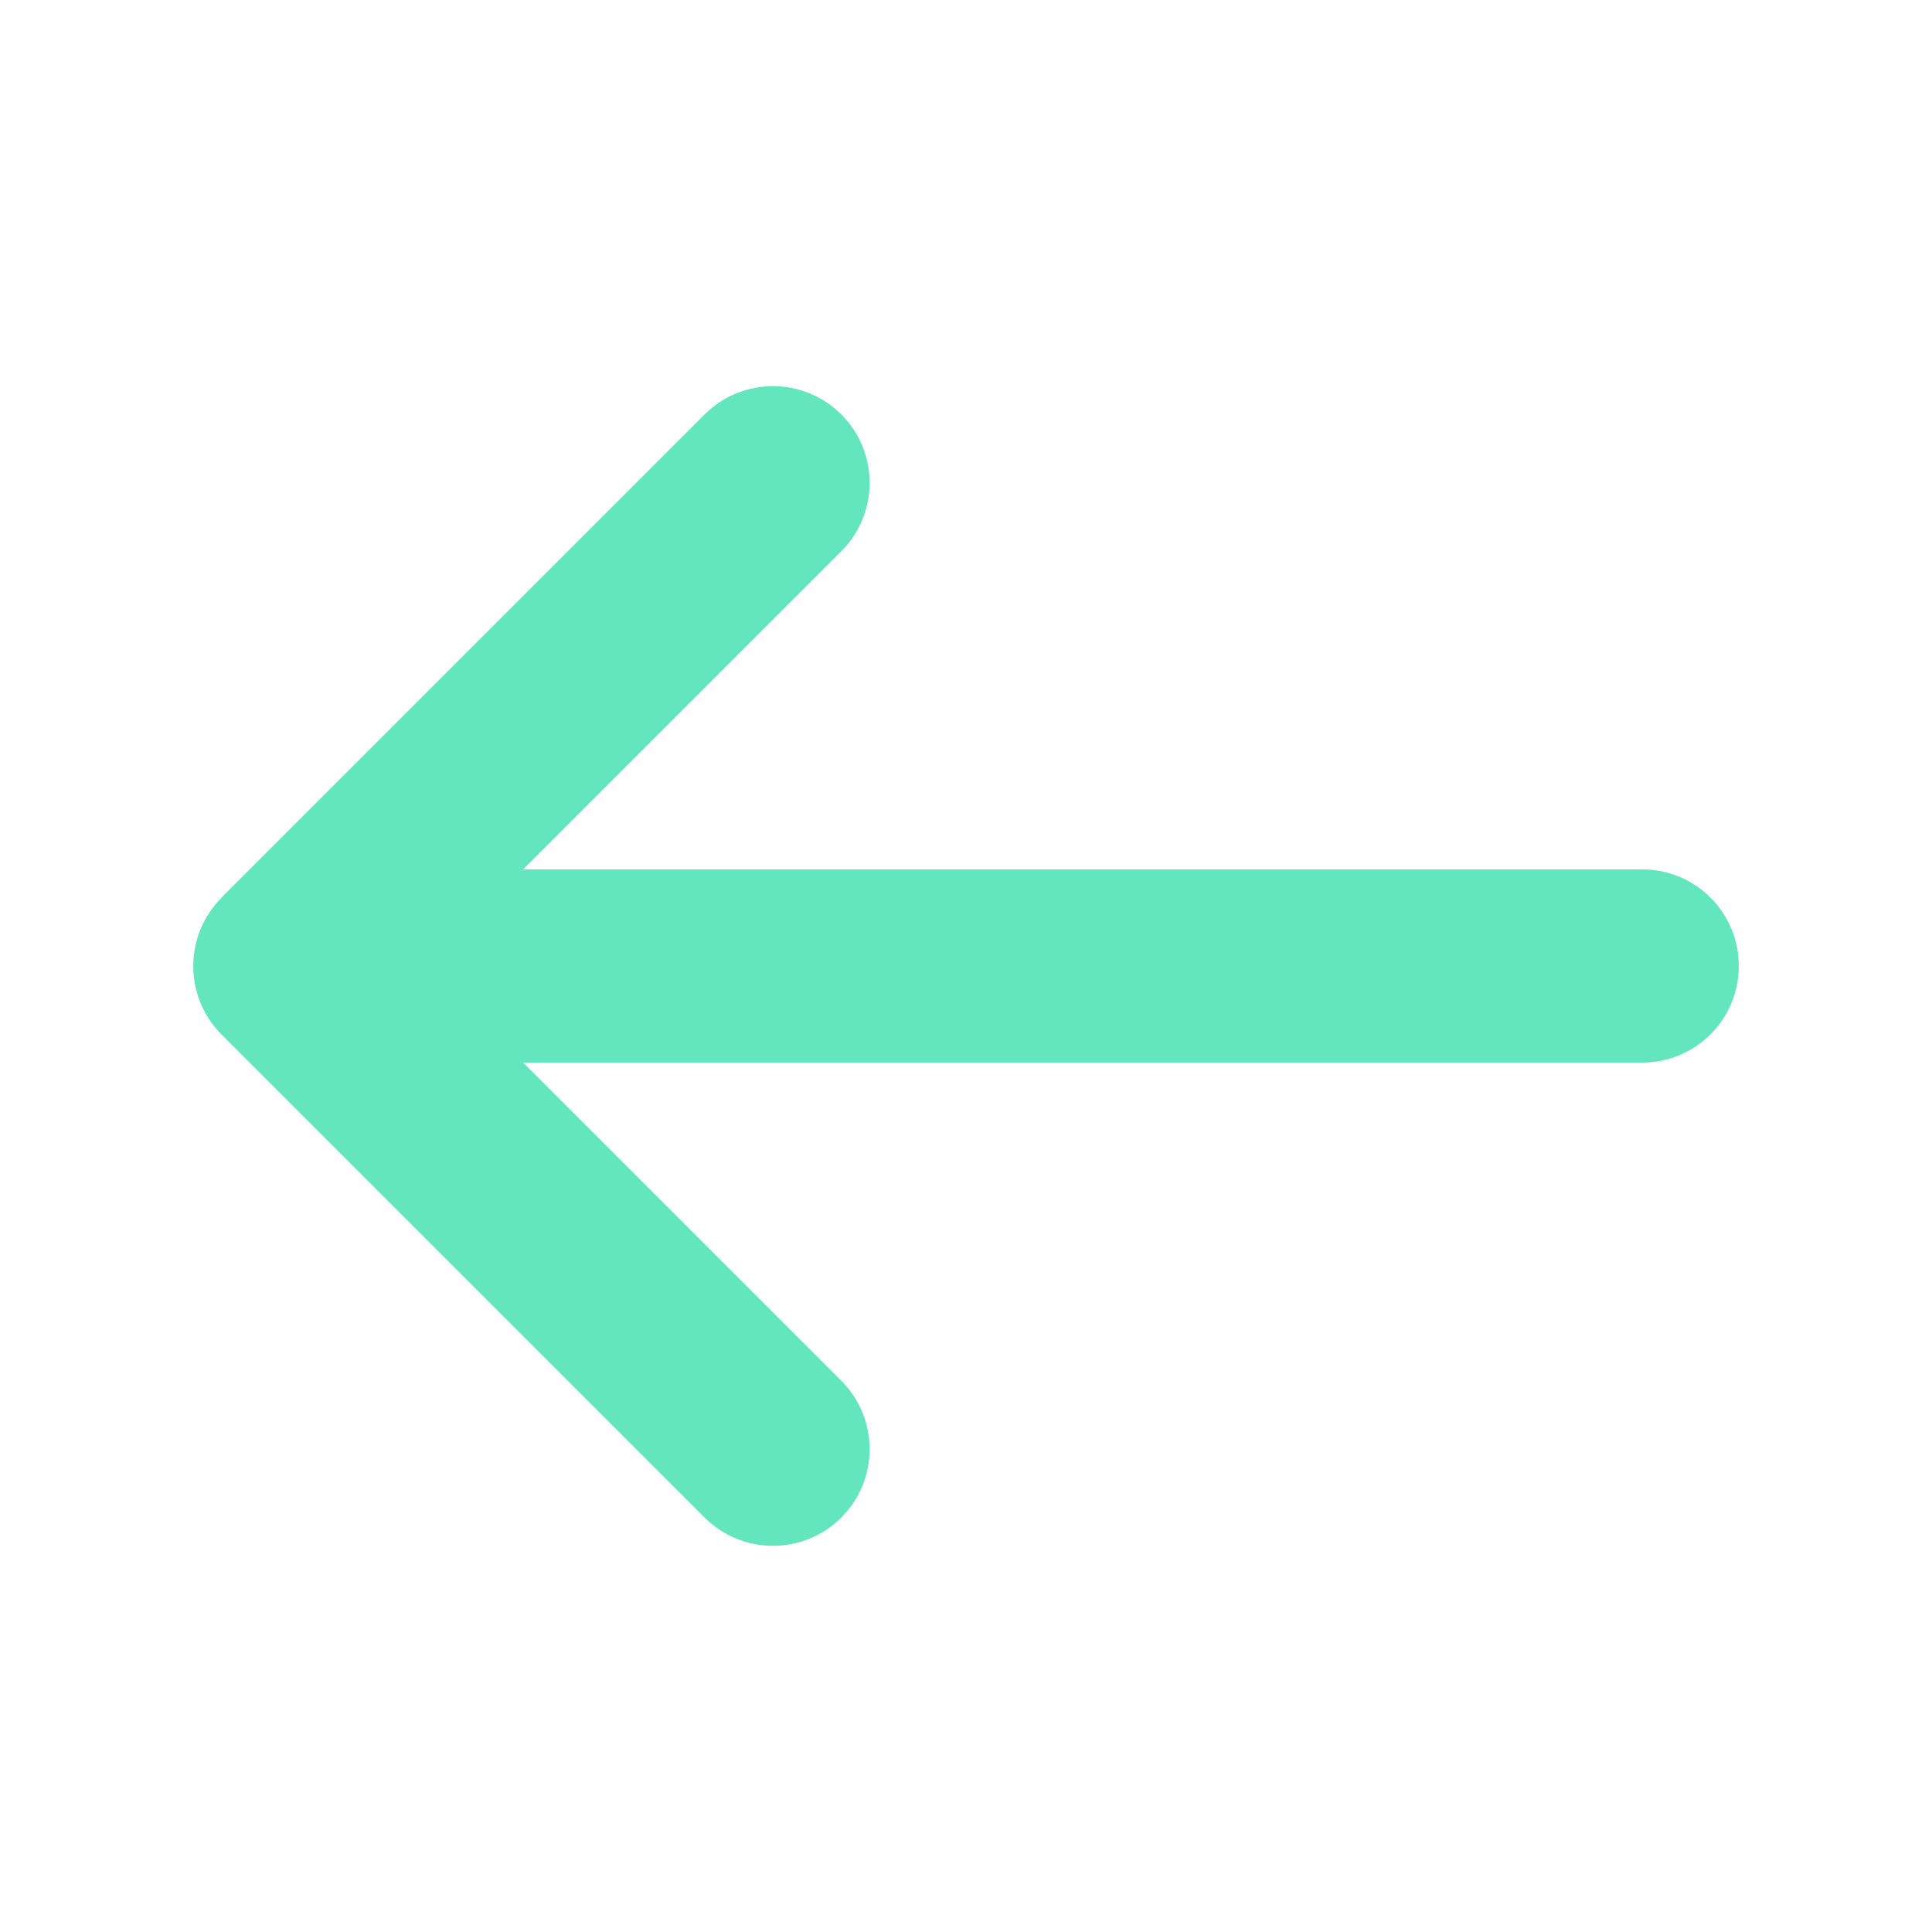
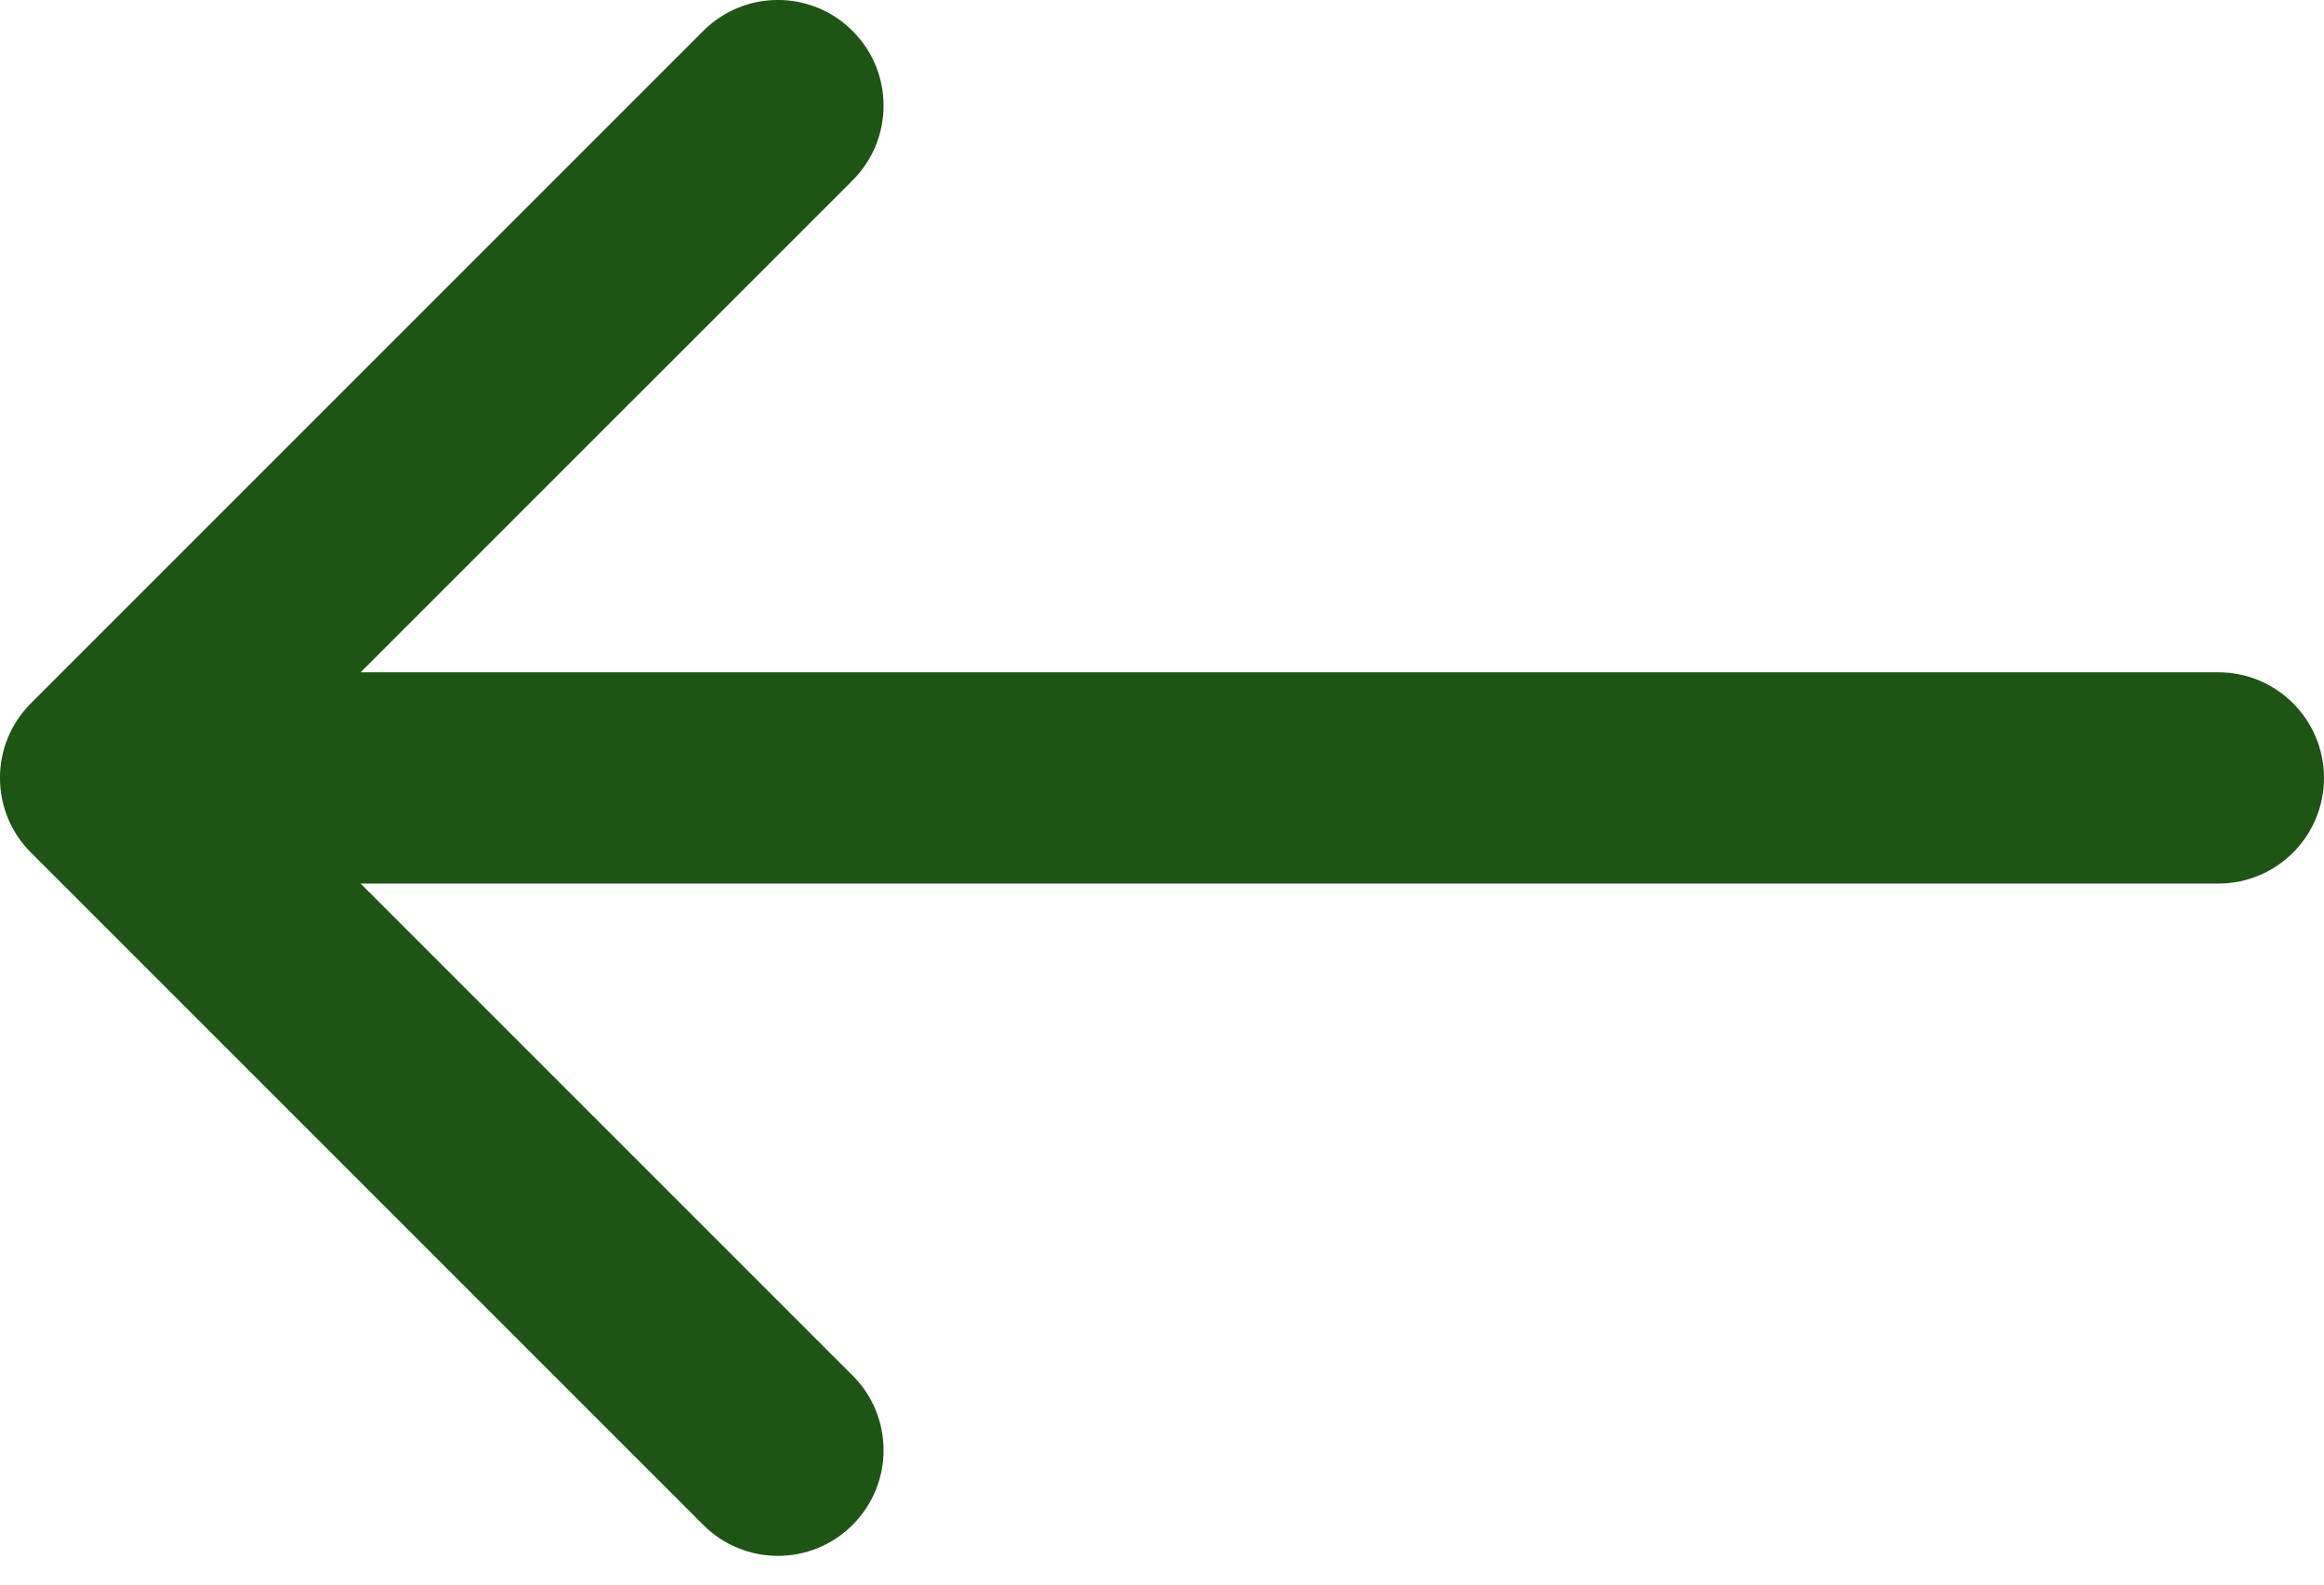
- <svg xmlns="http://www.w3.org/2000/svg" viewBox="0 0 640 640">
-   <path fill="rgb(99, 230, 190)" d="M73.4 297.4C60.9 309.9 60.9 330.2 73.4 342.7L233.4 502.7C245.9 515.2 266.2 515.2 278.7 502.7C291.2 490.2 291.2 469.9 278.7 457.4L173.3 352L544 352C561.7 352 576 337.7 576 320C576 302.3 561.7 288 544 288L173.3 288L278.7 182.6C291.2 170.1 291.2 149.8 278.7 137.3C266.2 124.8 245.9 124.8 233.4 137.3L73.4 297.3z" />
+ <svg xmlns="http://www.w3.org/2000/svg" width="22" height="15" viewBox="0 0 22 15" fill="none">
+   <path d="M21 8.364C21.552 8.364 22 7.916 22 7.364C22 6.812 21.552 6.364 21 6.364L21 8.364ZM0.293 6.657C-0.098 7.047 -0.098 7.681 0.293 8.071L6.657 14.435C7.047 14.826 7.681 14.826 8.071 14.435C8.462 14.044 8.462 13.411 8.071 13.021L2.414 7.364L8.071 1.707C8.462 1.317 8.462 0.683 8.071 0.293C7.681 -0.098 7.047 -0.098 6.657 0.293L0.293 6.657ZM21 7.364L21 6.364L1 6.364L1 7.364L1 8.364L21 8.364L21 7.364Z" fill="#1E5515" />
</svg>
